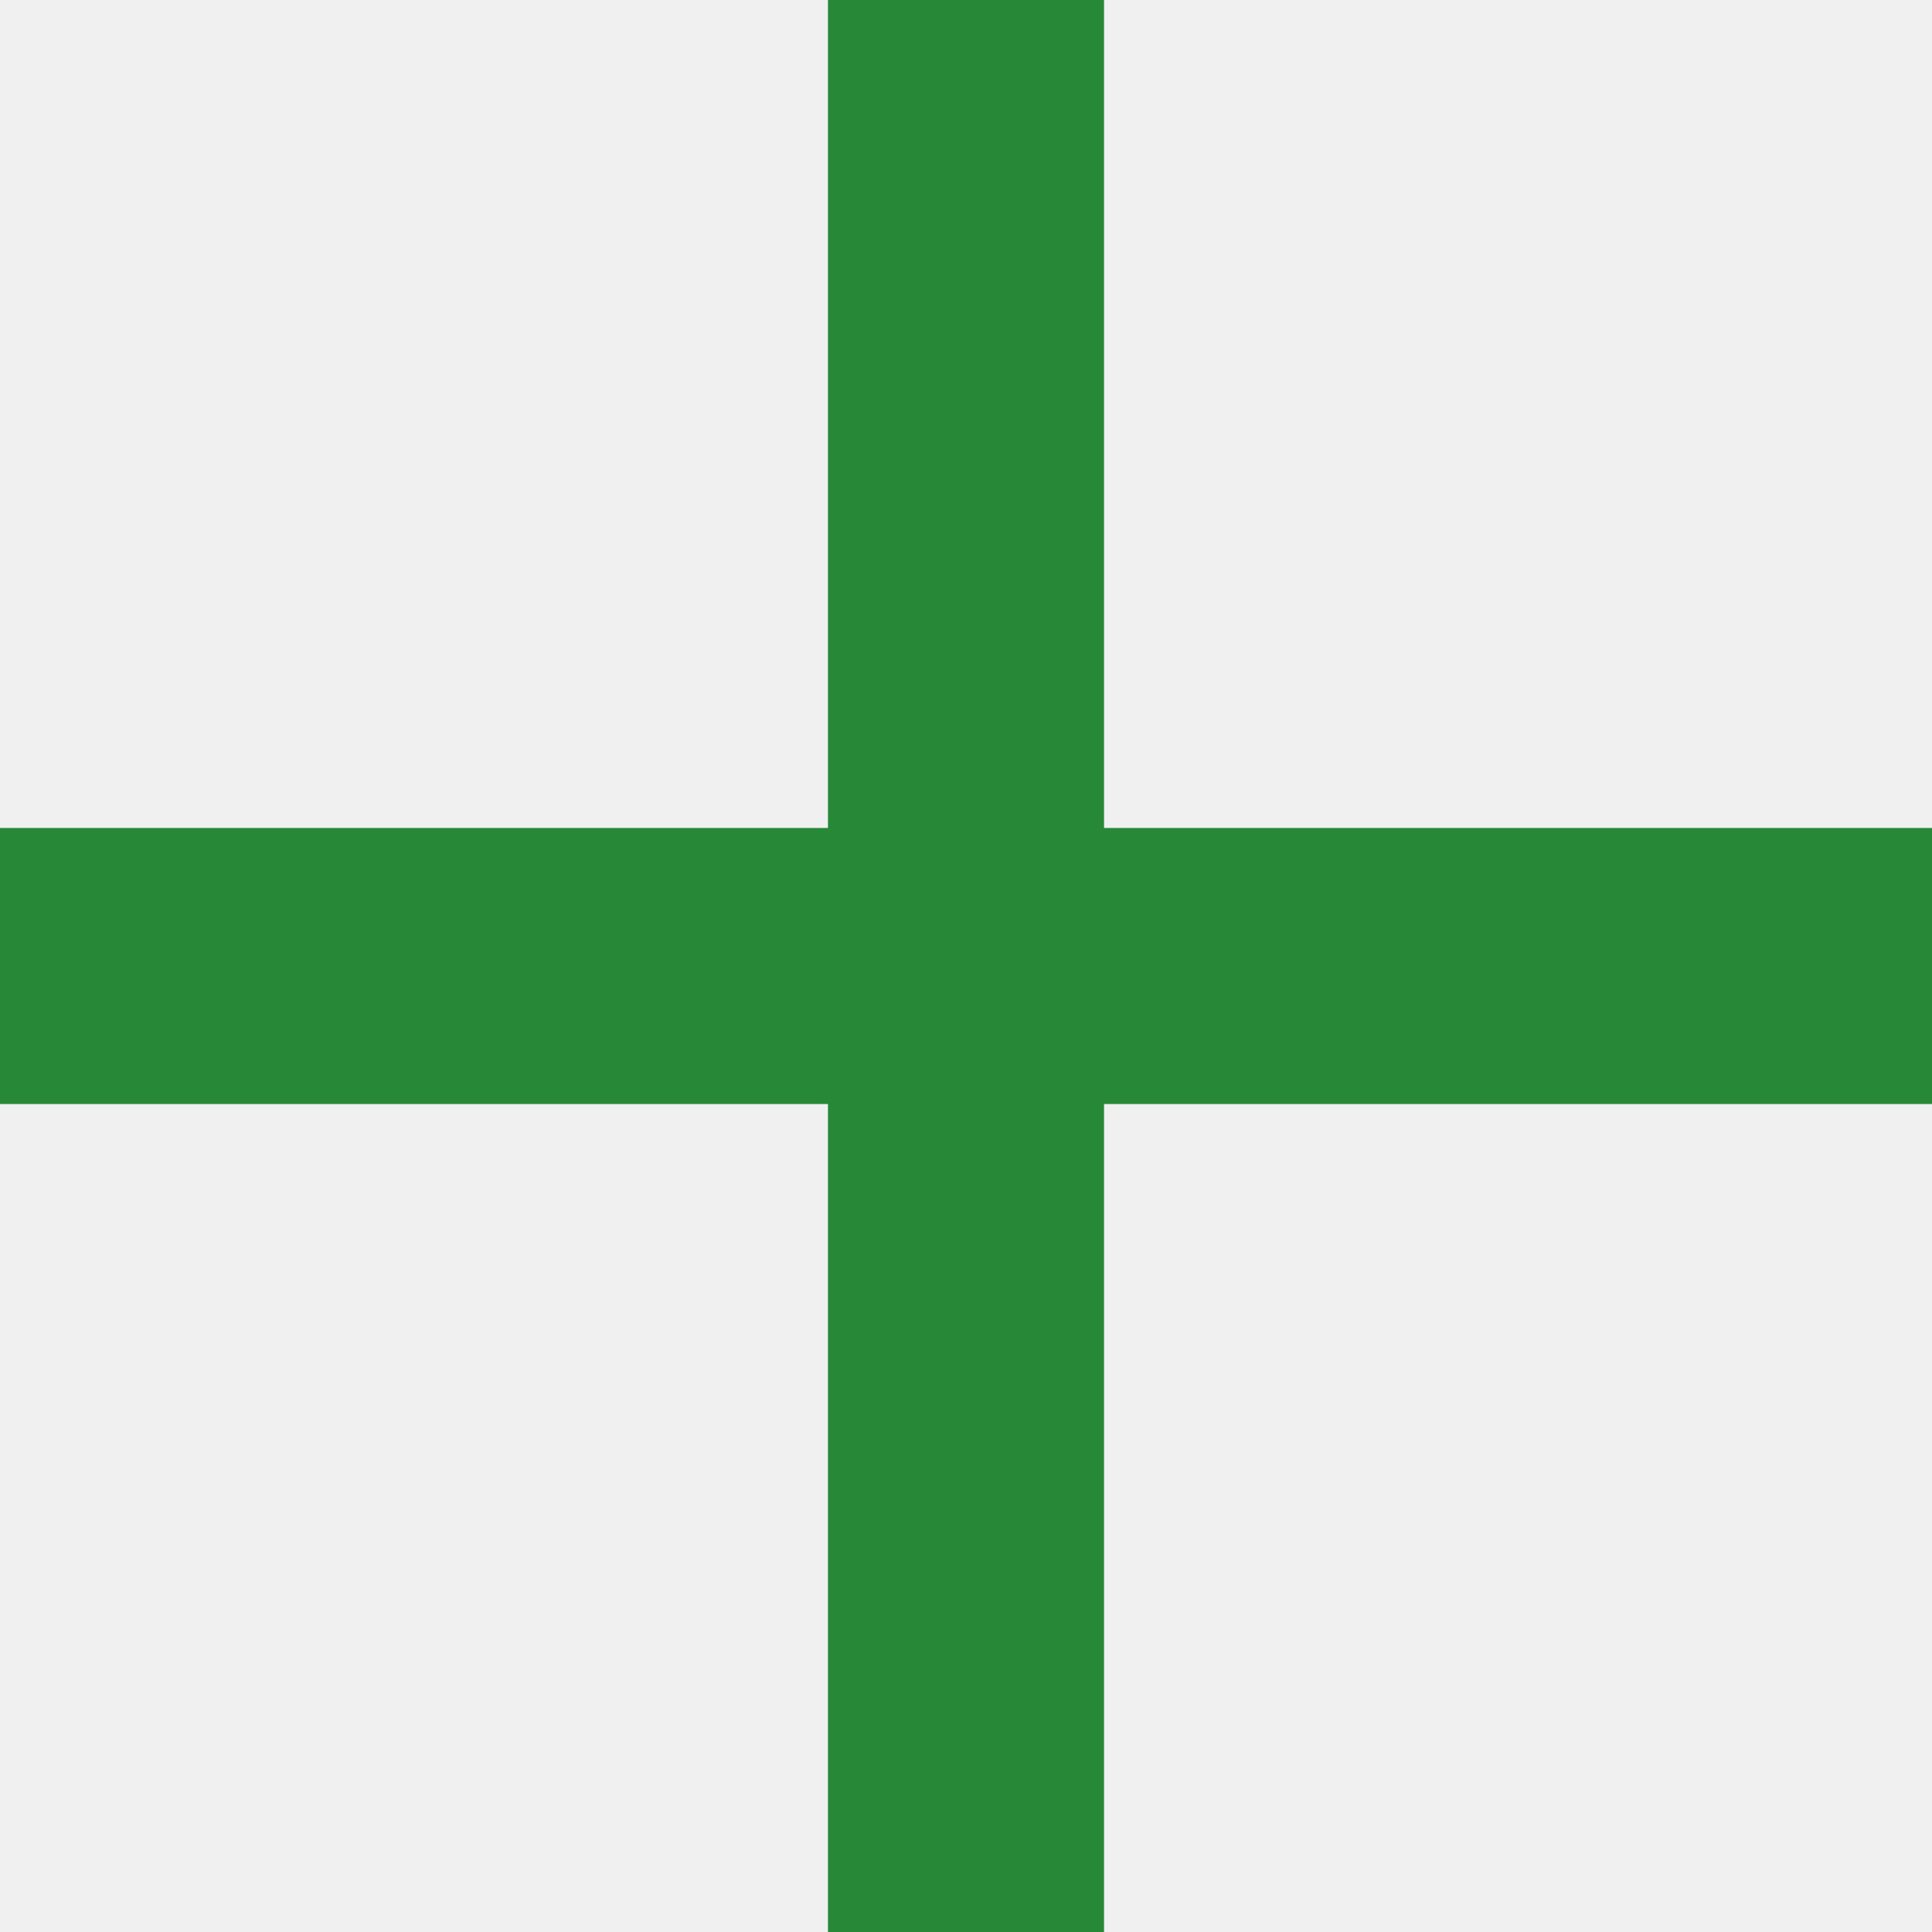
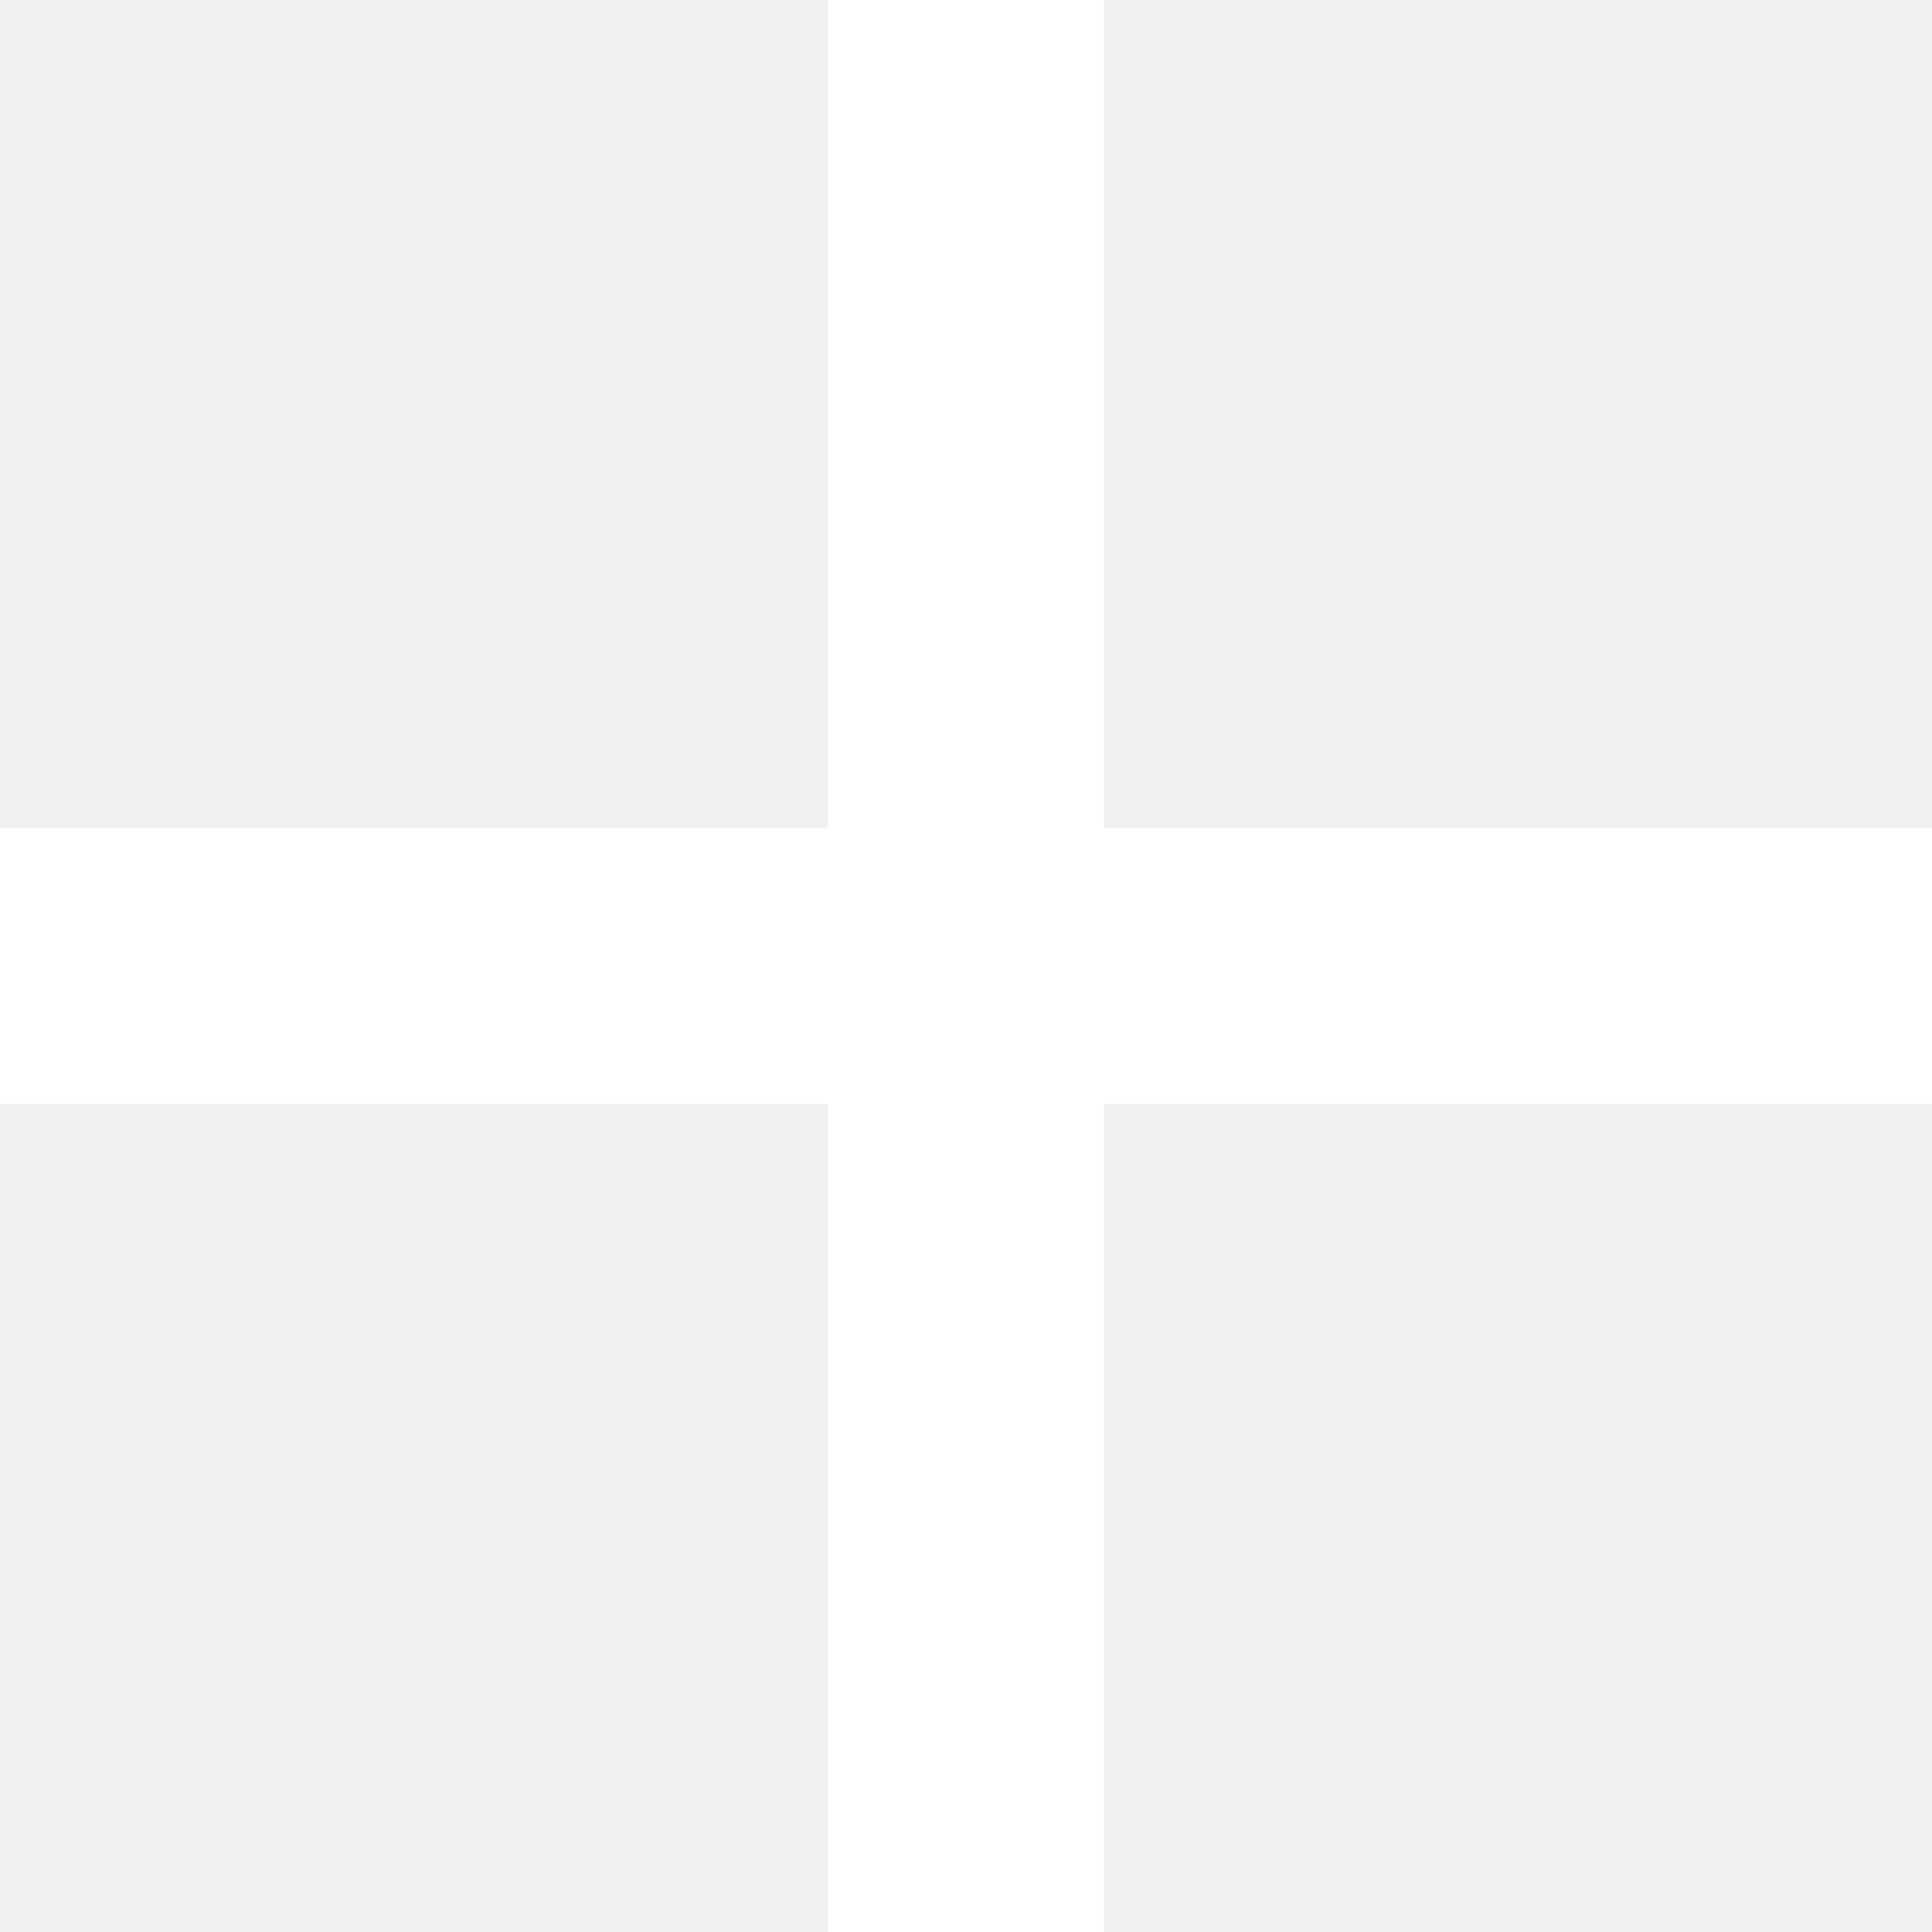
<svg xmlns="http://www.w3.org/2000/svg" width="18" height="18" fill="none" viewBox="0 0 18 18">
  <style type="text/css">
-     .st0{border: solid 1px #ff4040;fill:#278838;}
+     .st0{border: solid 1px #ff4040;fill:#FFFFFF;}
  </style>
  <path class="st0" d="M18 10.286h-7.714V18H7.714v-7.714H0V7.714h7.714V0h2.572v7.714H18v2.572z" />
</svg>
